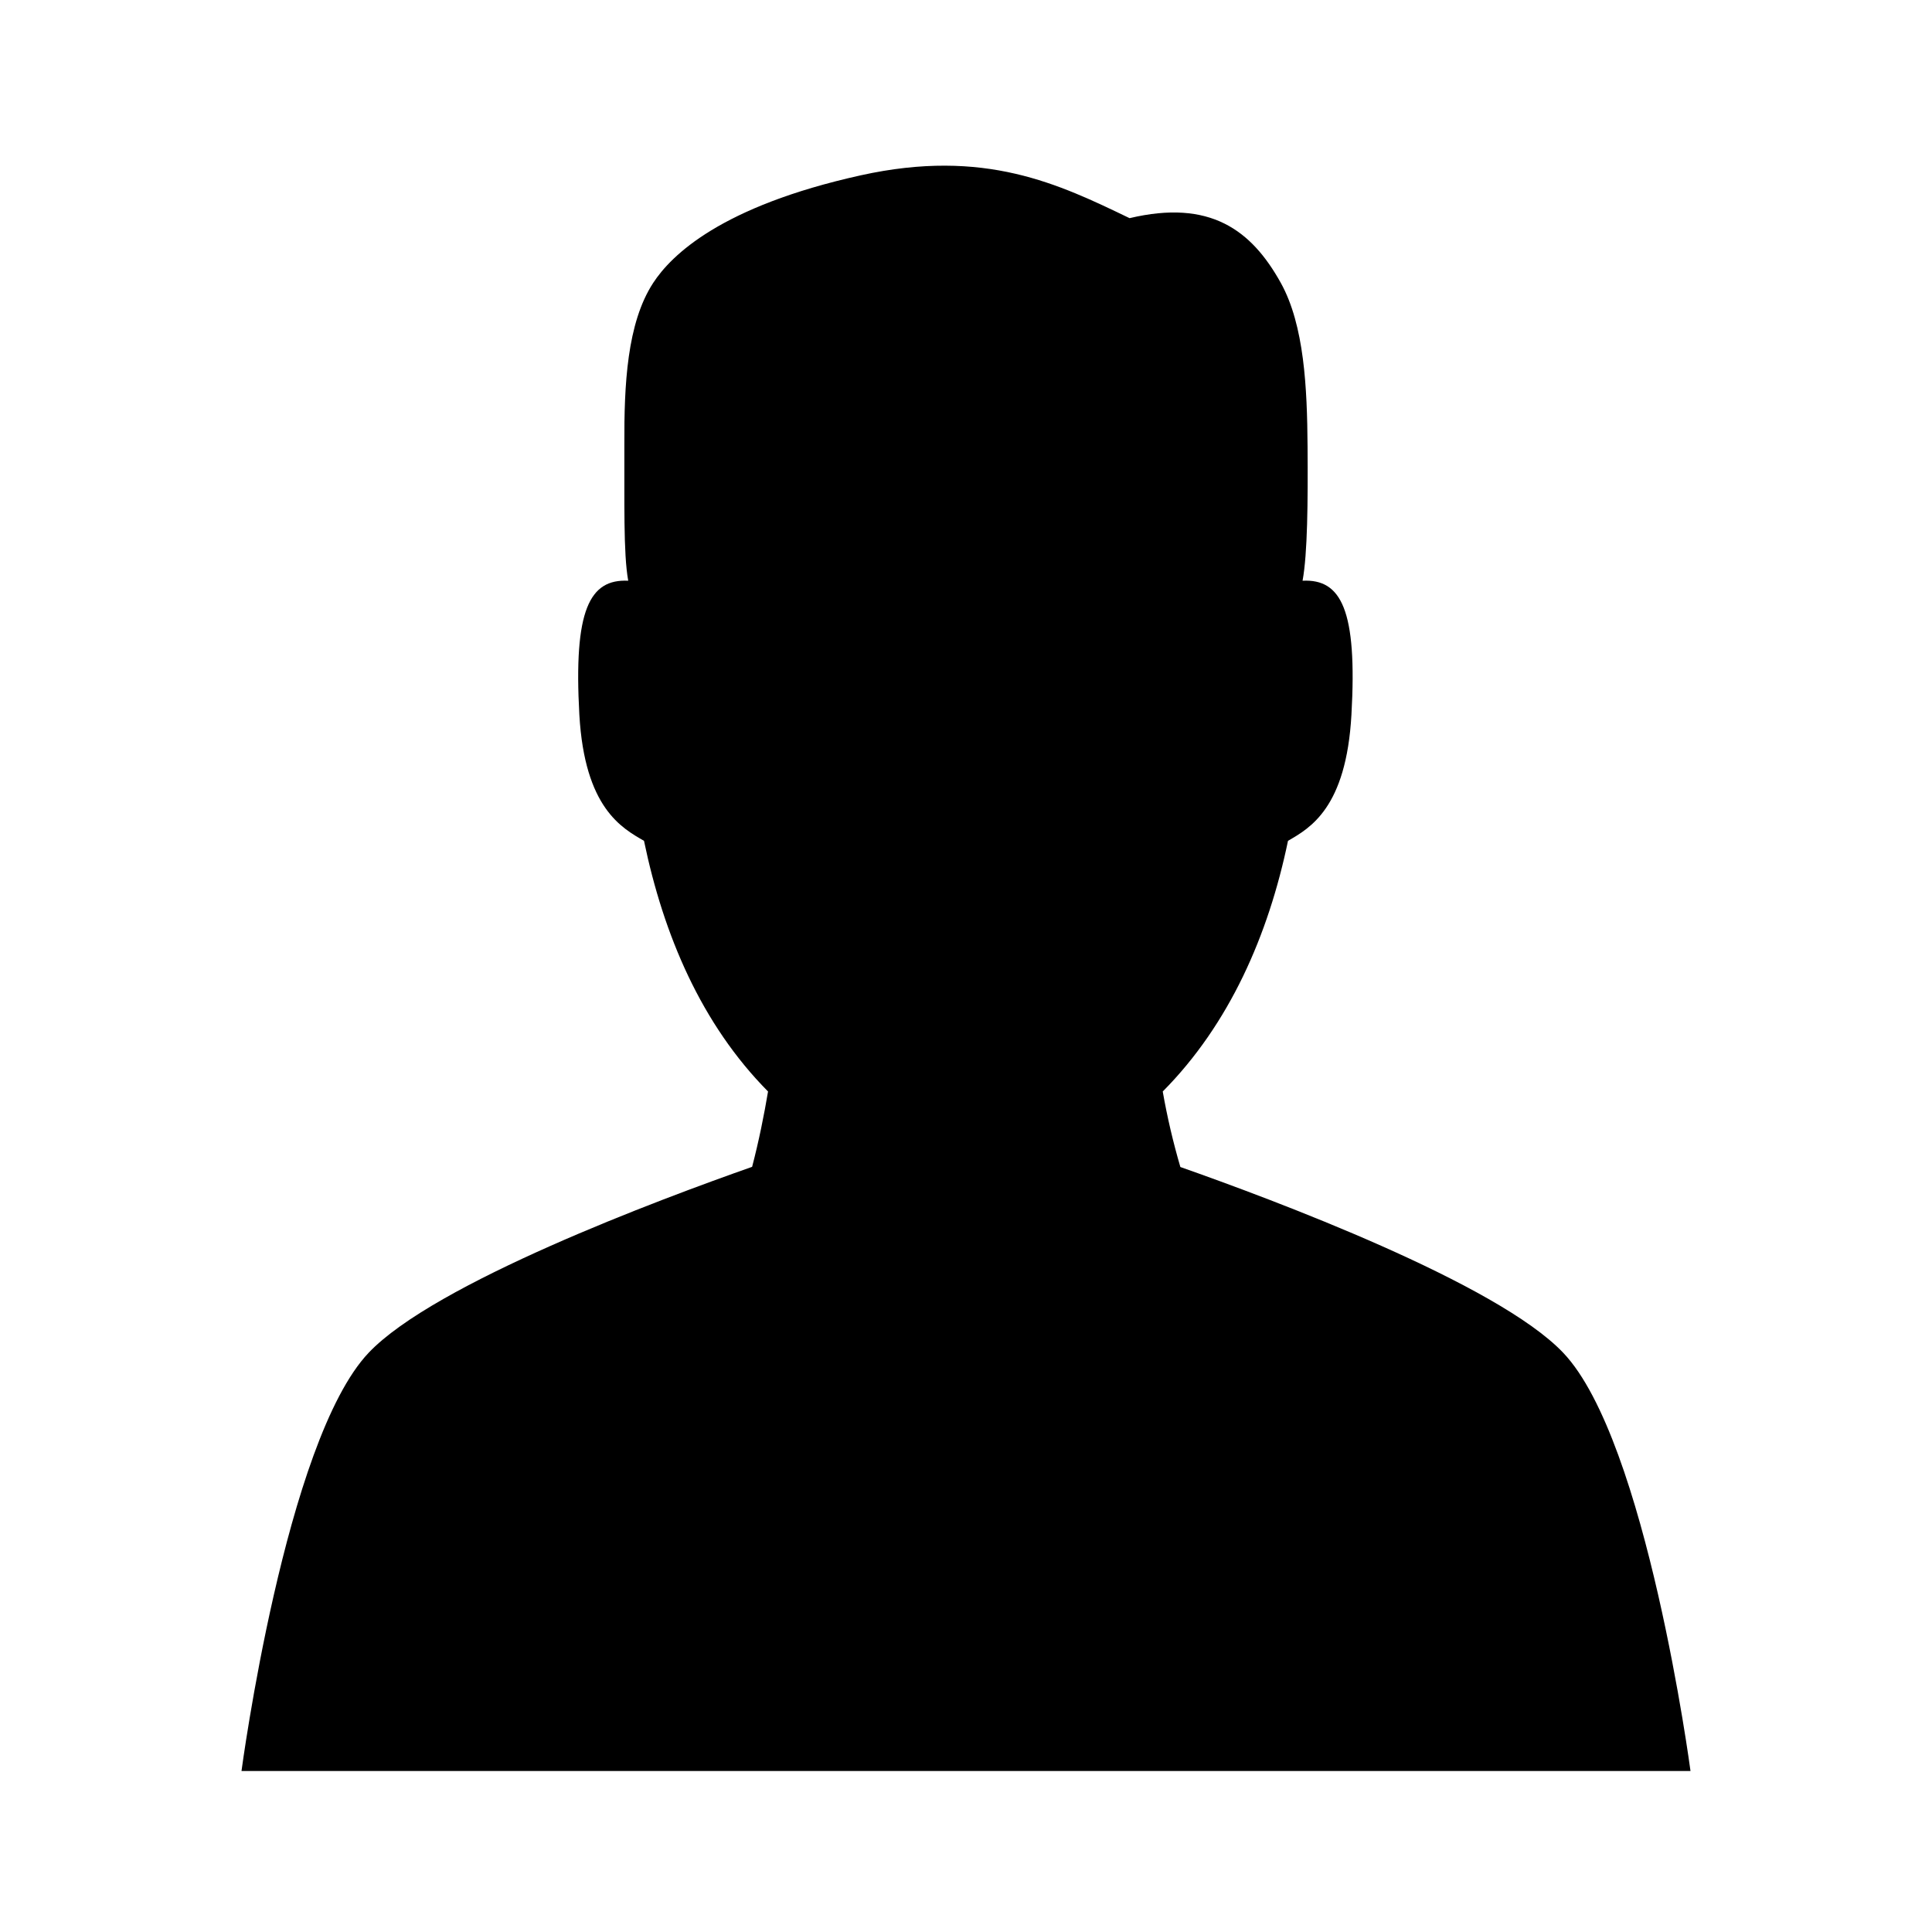
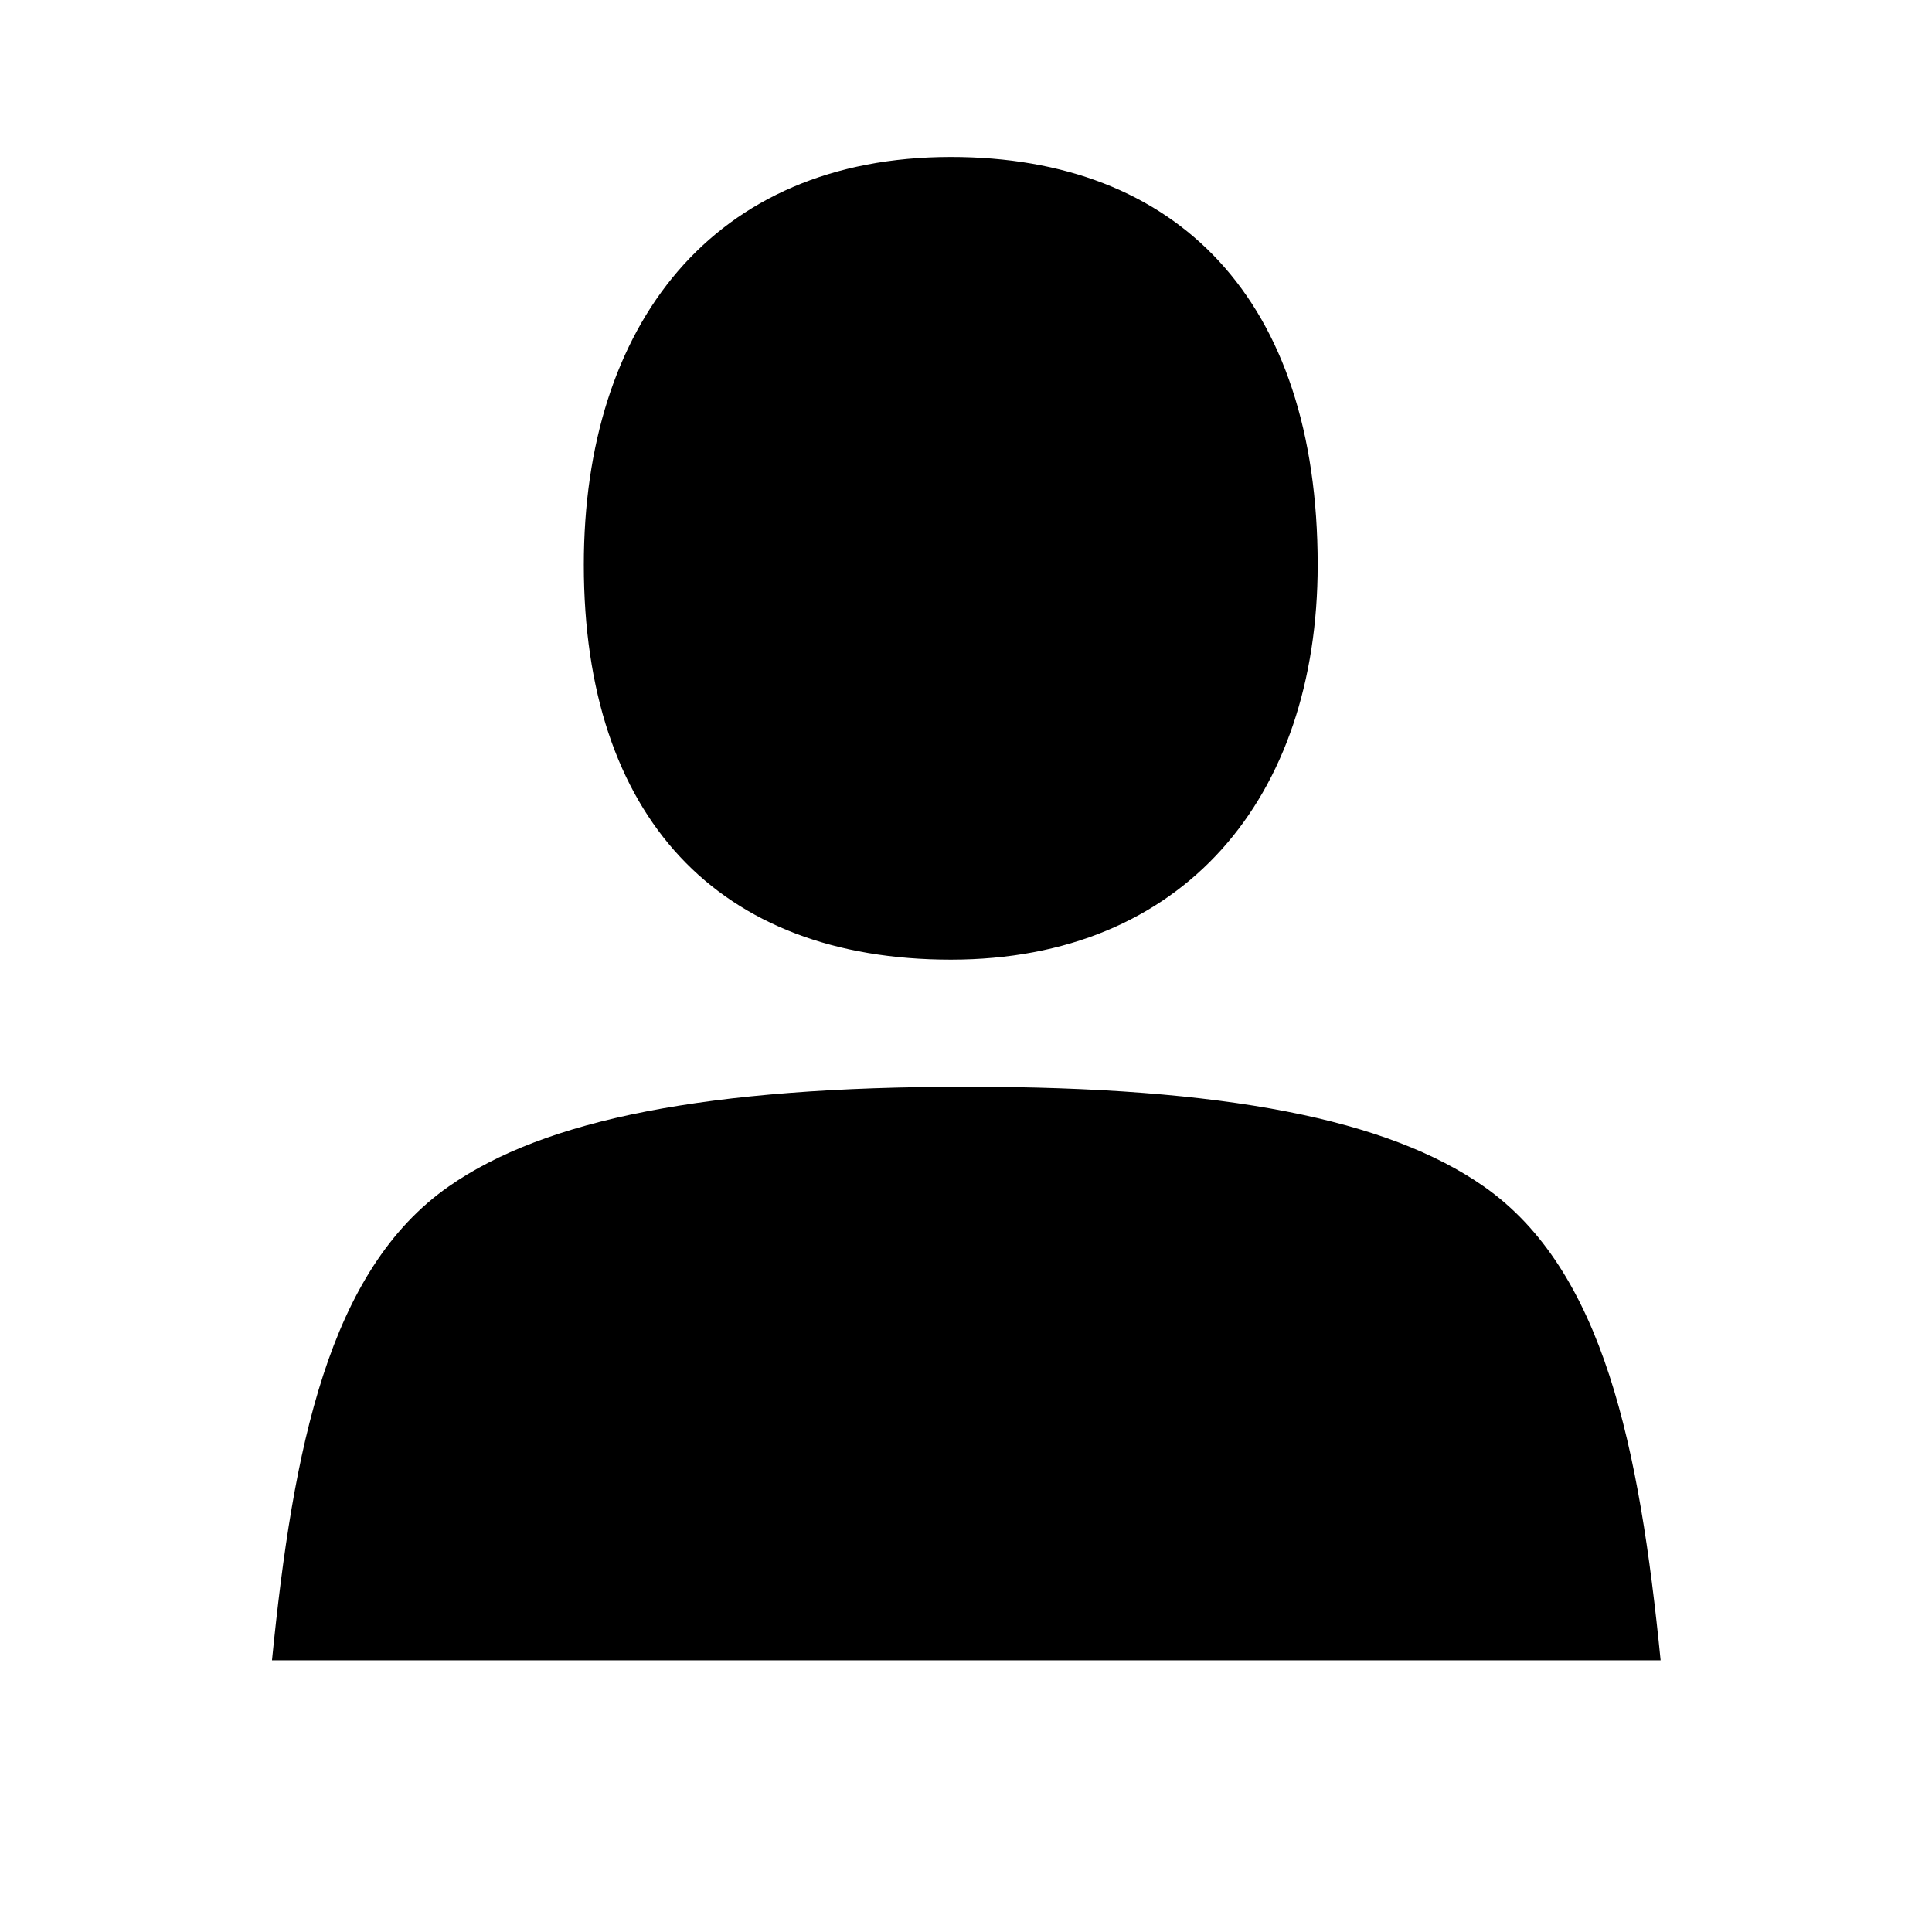
- <svg xmlns="http://www.w3.org/2000/svg" viewBox="0 0 24 24">
-   <path fill="currentColor" d="M8.115 3.513c-.328.501-.362 1.274-.359 2.003.003.699-.014 1.358.048 1.698-.48-.023-.68.362-.607 1.666.066 1.156.527 1.406.803 1.565.243 1.17.712 2.277 1.541 3.114l.002-.012c-.051.304-.116.627-.2.948-1.141.401-3.944 1.445-4.764 2.31C3.545 17.896 3 22 3 22h18s-.545-4.105-1.58-5.194c-.818-.864-3.611-1.906-4.757-2.309a8.608 8.608 0 0 1-.219-.938c.83-.837 1.313-1.945 1.556-3.114.275-.159.723-.409.788-1.565.074-1.304-.127-1.69-.607-1.666.062-.338.067-.98.062-1.667-.005-.727-.04-1.507-.333-2.034-.365-.656-.878-1.04-1.878-.803-.875-.421-1.797-.873-3.34-.532-1.739.385-2.353.993-2.577 1.335z" />
+ <svg xmlns="http://www.w3.org/2000/svg" viewBox="0 0 64 64">
+   <path fill="currentColor" d="M31.5 31.79c7.7 0 12.15-5.36 12.15-13.08 0-8.8-4.66-13.51-12.15-13.51-7.9 0-12.16 5.58-12.16 13.51 0 8.37 4.46 13.08 12.16 13.08m17.65 7.51C45.97 37.08 40.6 36 32.01 36s-13.96 1.08-17.14 3.3c-3.99 2.78-5.16 8.67-5.86 15.7h46c-.7-7.03-1.88-12.92-5.86-15.7" />
</svg>
